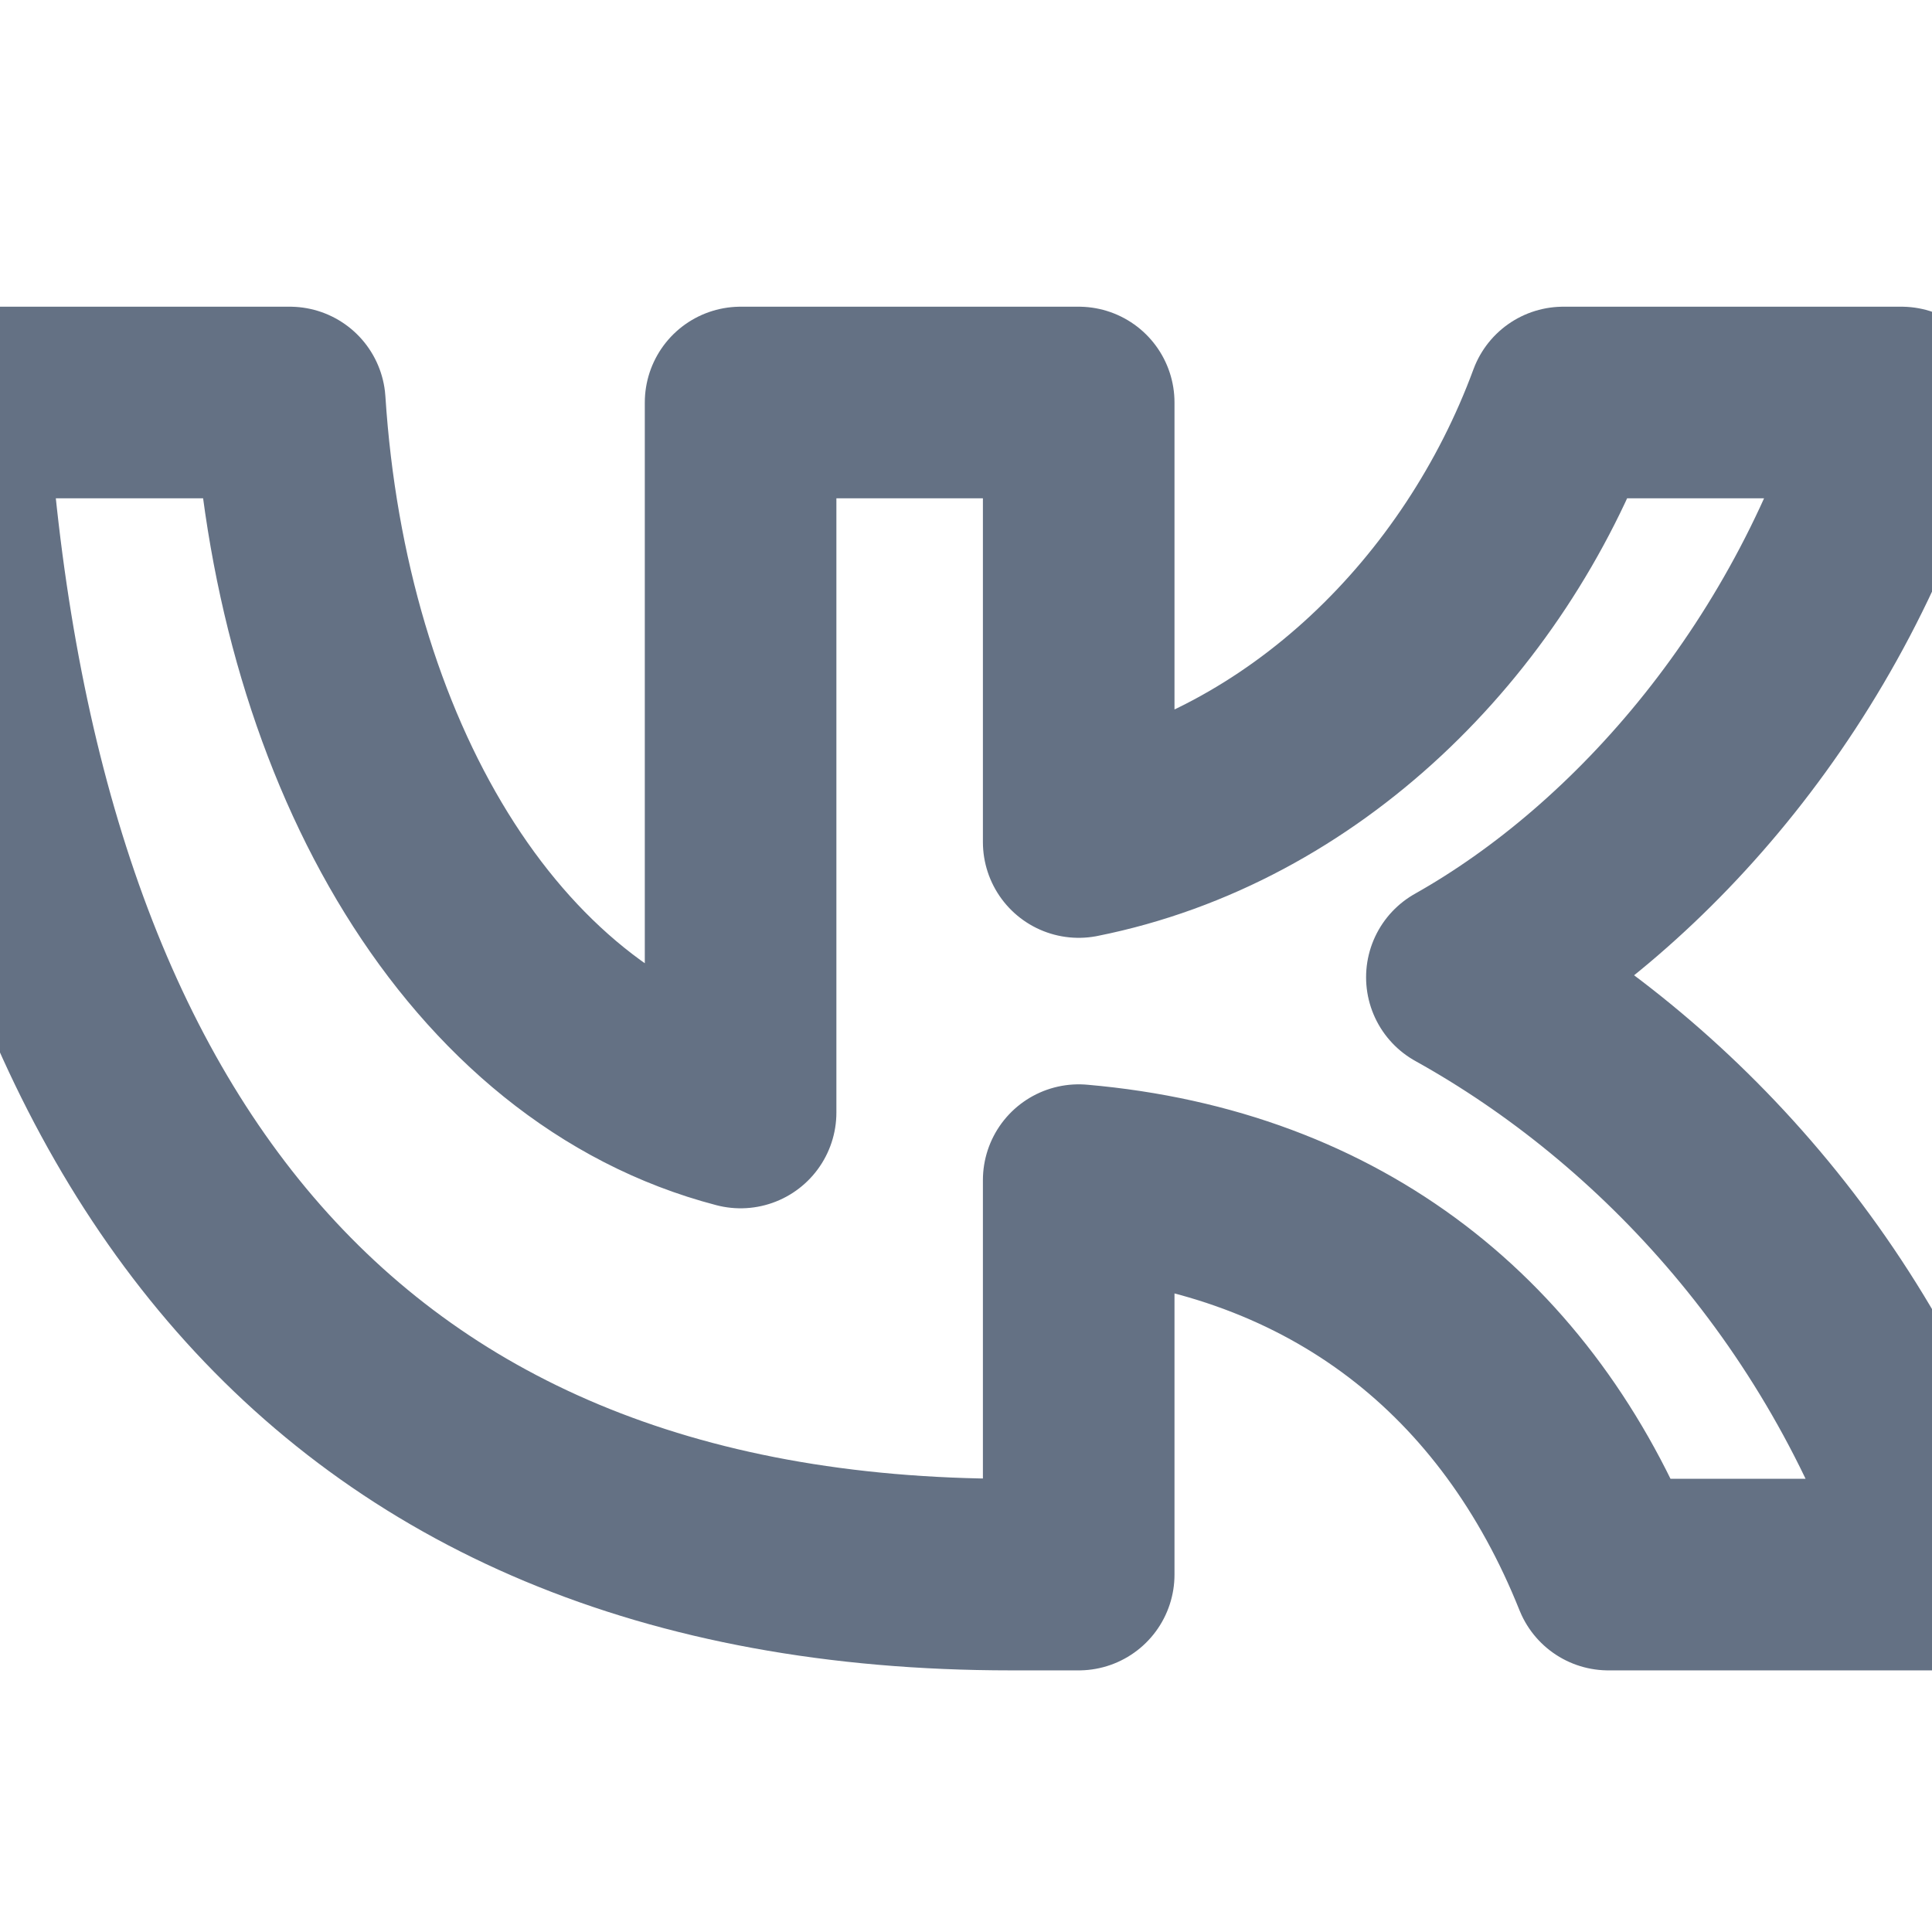
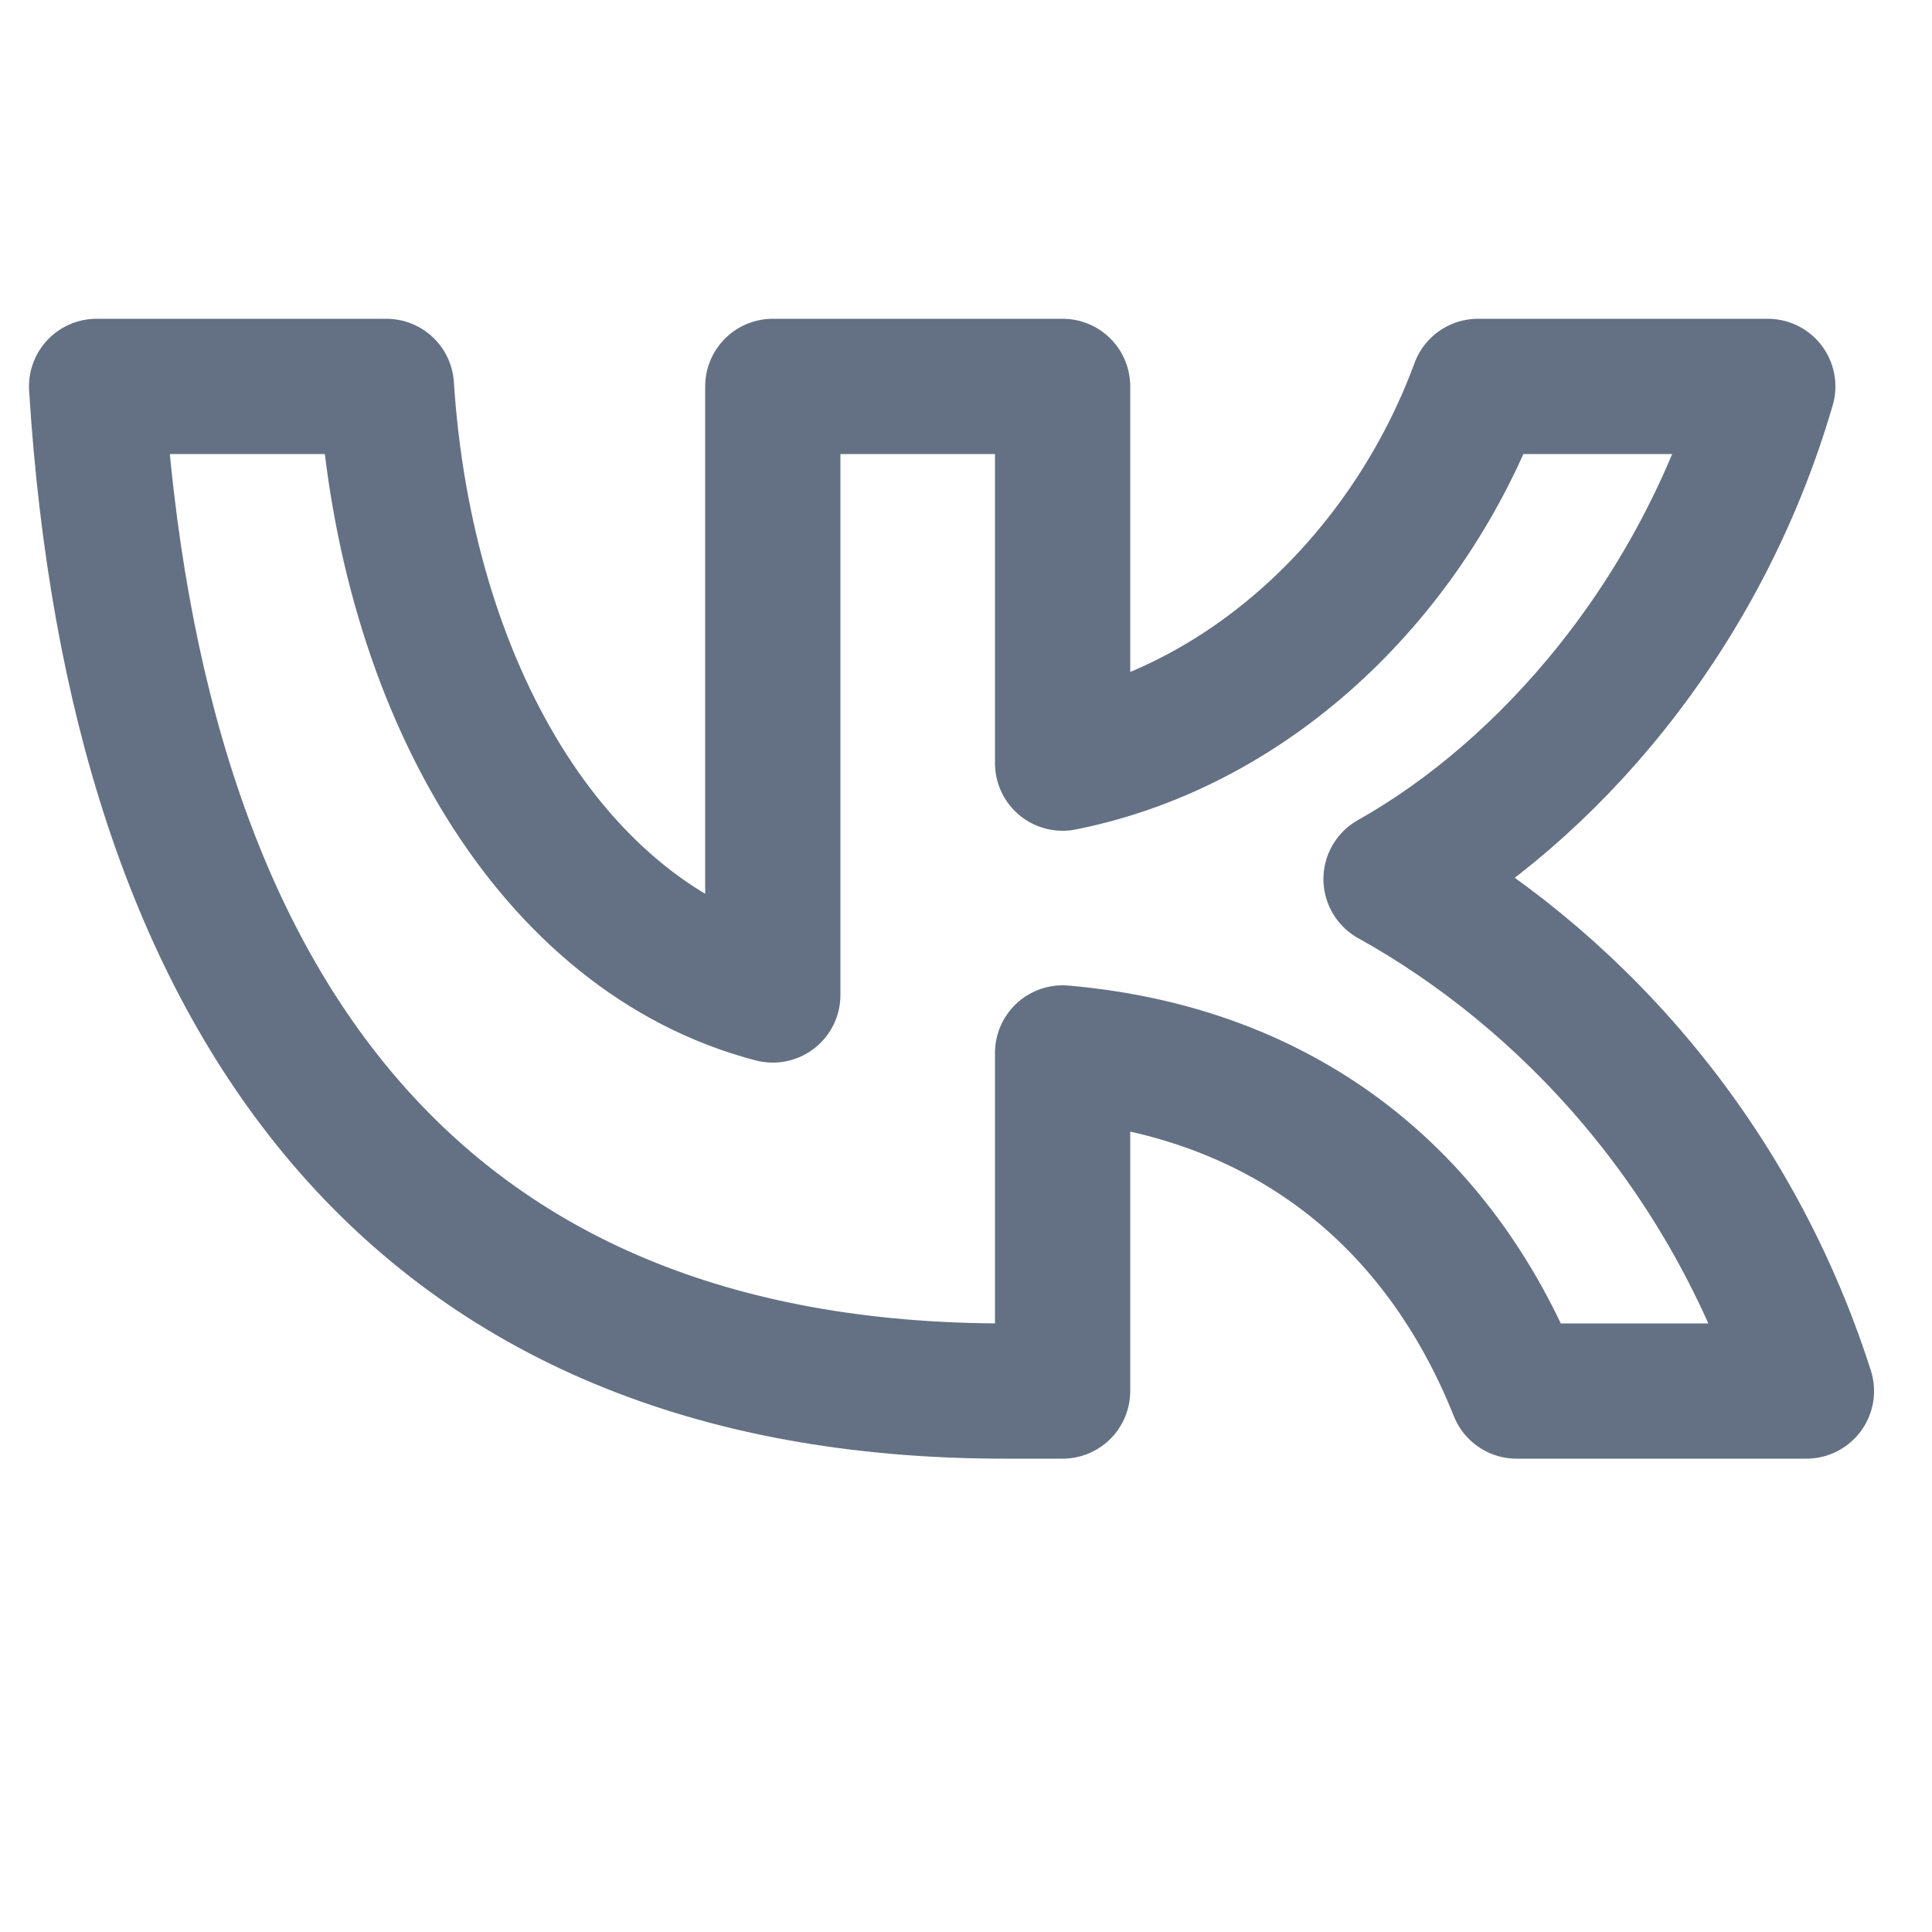
- <svg xmlns="http://www.w3.org/2000/svg" viewBox="0 0 24 24" fill="none" stroke="#647184" stroke-width="1.7" stroke-linecap="round" stroke-linejoin="round">
-   <path transform="translate(-4.8 -4.8) scale(1.4)" d="M3 7h3c.2 3.1 1.7 5.7 4 6.3V7h3v3.9c2-.4 3.6-2 4.3-3.9h3c-.7 2.4-2.3 4.2-3.9 5.1 1.8 1 3.5 2.8 4.3 5.3h-3c-.8-2-2.4-3.3-4.7-3.5v3.5h-.6C6.3 17.4 3.4 13.4 3 7Z" />
+ <svg xmlns="http://www.w3.org/2000/svg" viewBox="0 0 24 24" fill="none" stroke="#647184" stroke-width="1.4" stroke-linecap="round" stroke-linejoin="round">
+   <path transform="translate(-2.4 -3.6) scale(1.2)" d="M3 7h3c.2 3.1 1.7 5.7 4 6.3V7h3v3.9c2-.4 3.6-2 4.3-3.9h3c-.7 2.4-2.3 4.2-3.9 5.1 1.8 1 3.5 2.8 4.3 5.3h-3c-.8-2-2.4-3.3-4.7-3.5v3.5h-.6C6.3 17.4 3.4 13.4 3 7Z" />
</svg>
